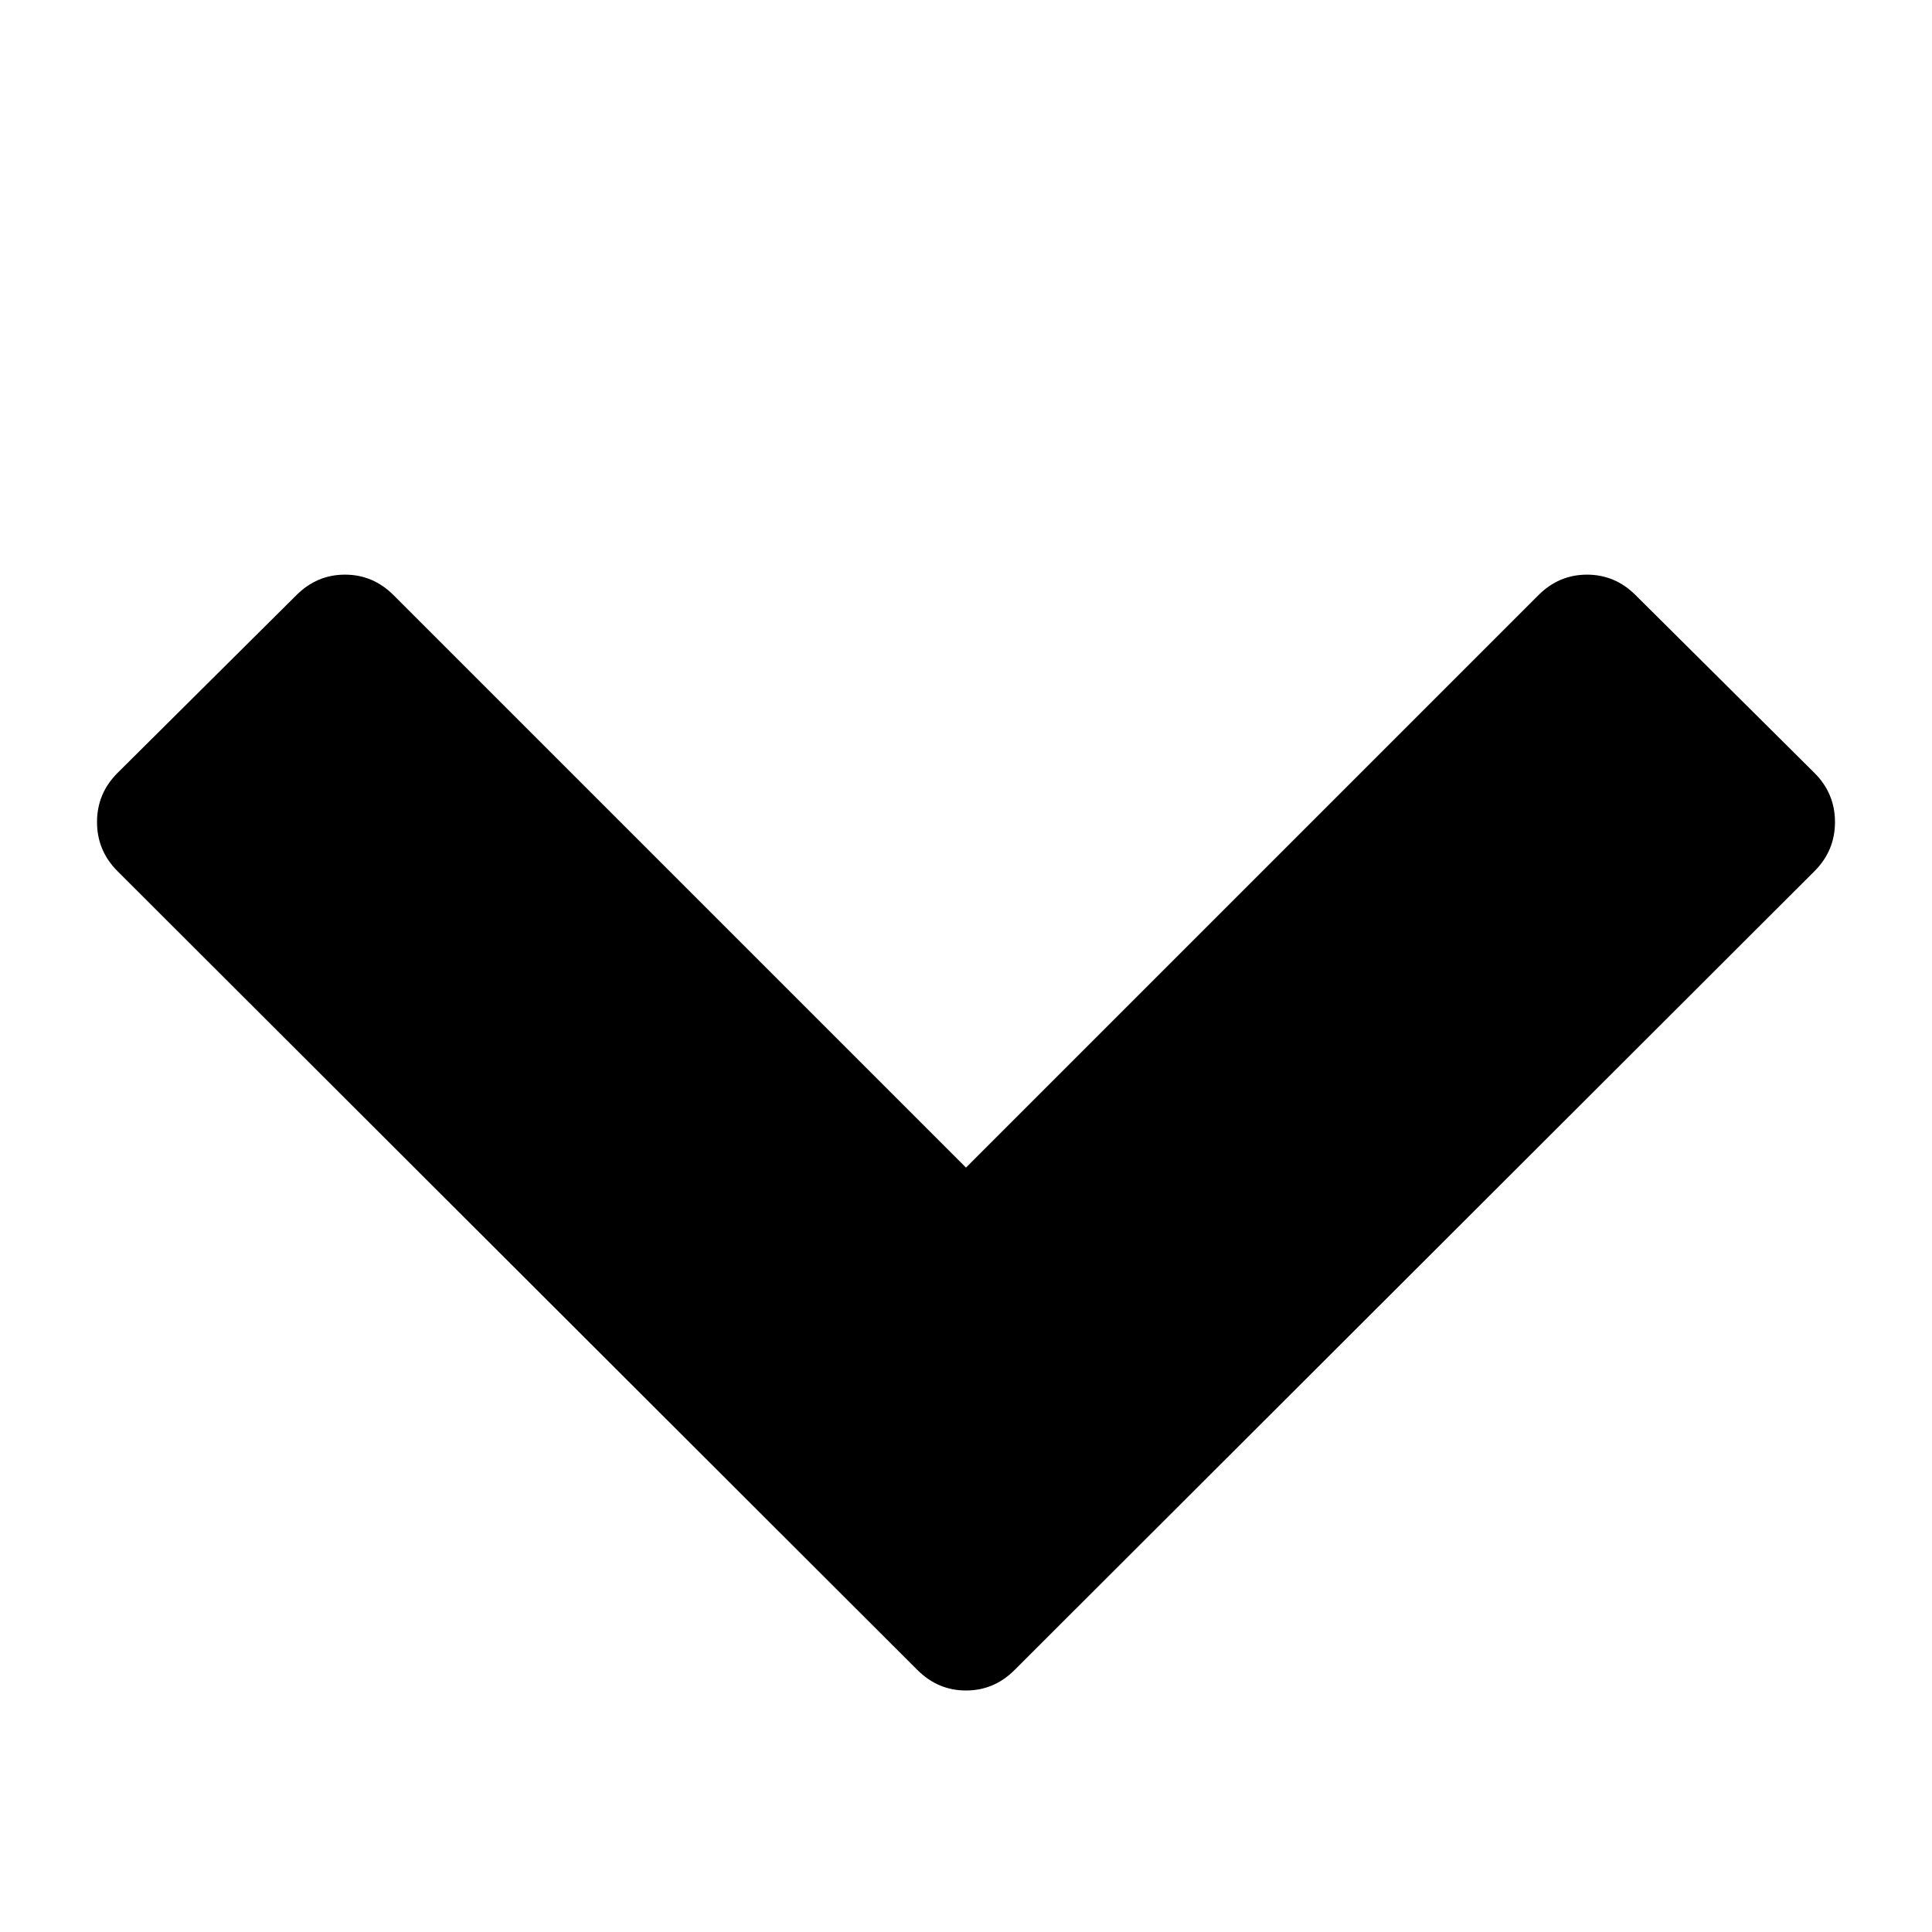
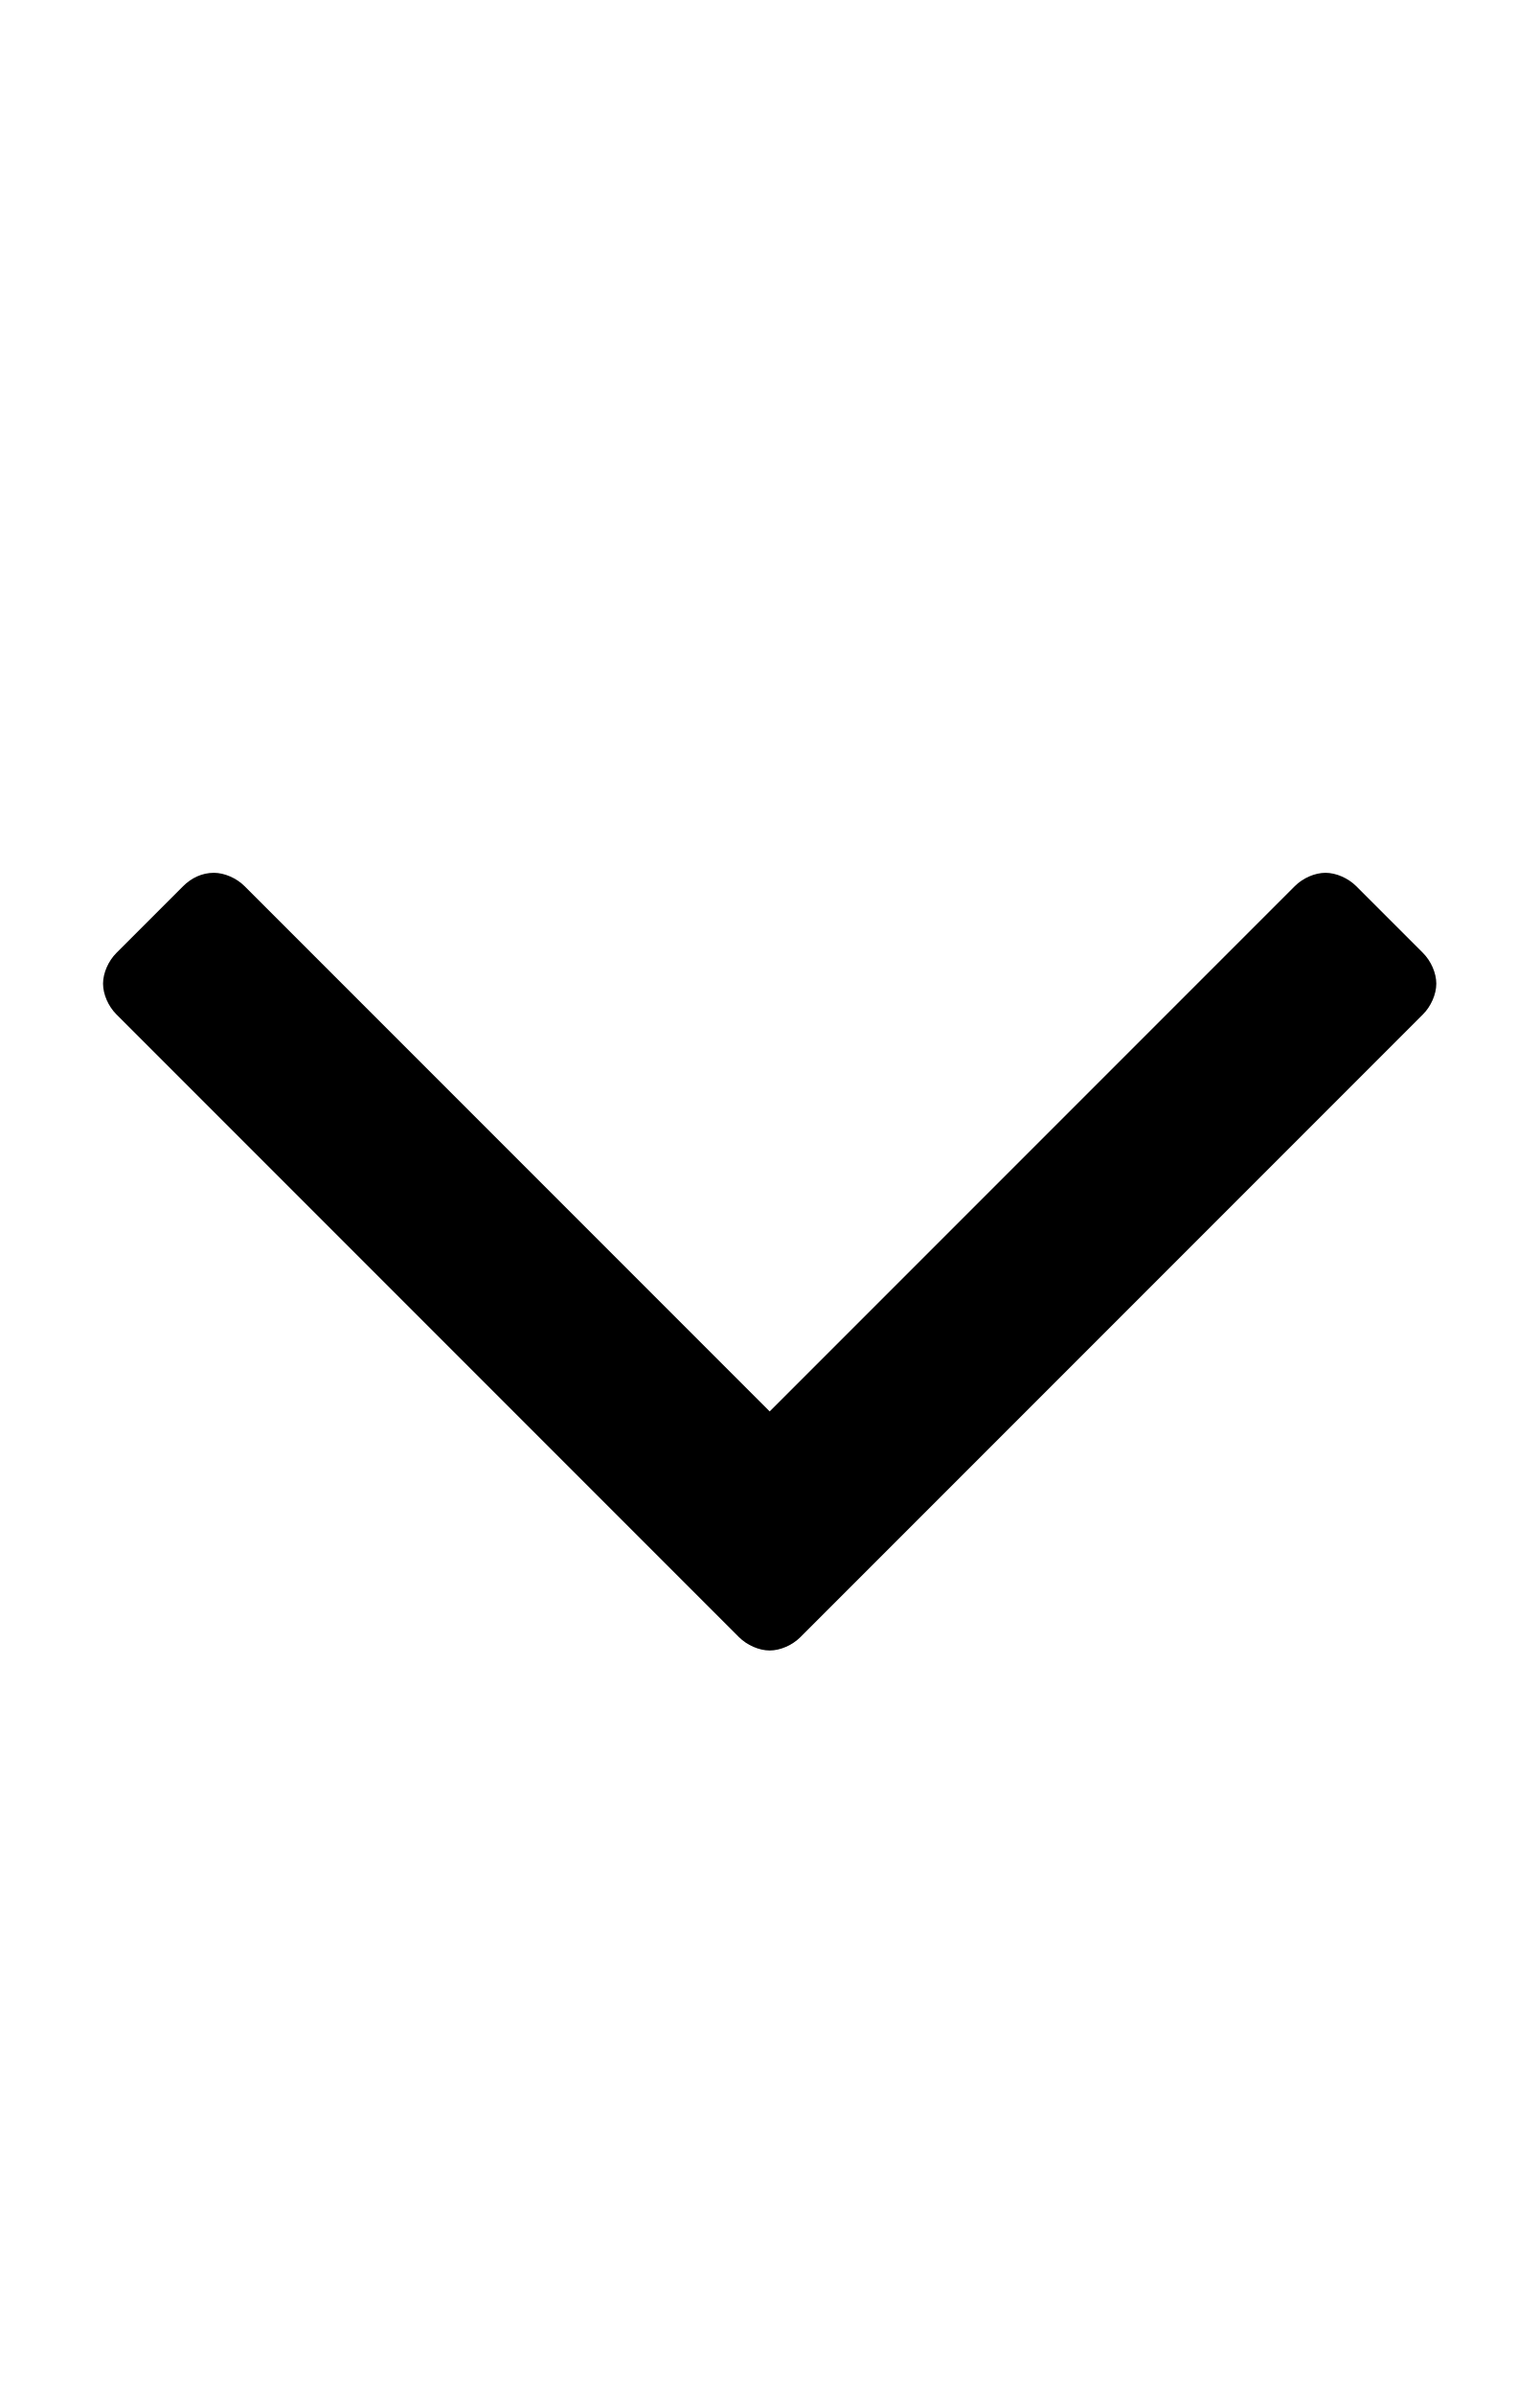
- <svg xmlns="http://www.w3.org/2000/svg" version="1.1" width="32" height="32" viewBox="0 0 32 32">
-   <path d="M30.054 14.429l-13.25 13.232q-0.339 0.339-0.804 0.339t-0.804-0.339l-13.25-13.232q-0.339-0.339-0.339-0.813t0.339-0.813l2.964-2.946q0.339-0.339 0.804-0.339t0.804 0.339l9.482 9.482 9.482-9.482q0.339-0.339 0.804-0.339t0.804 0.339l2.964 2.946q0.339 0.339 0.339 0.813t-0.339 0.813z" />
+ <svg xmlns="http://www.w3.org/2000/svg" version="1.1" width="18" height="28" viewBox="0 0 18 28">
+   <path d="M16.797 11.5c0 0.125-0.063 0.266-0.156 0.359l-7.281 7.281c-0.094 0.094-0.234 0.156-0.359 0.156s-0.266-0.063-0.359-0.156l-7.281-7.281c-0.094-0.094-0.156-0.234-0.156-0.359s0.063-0.266 0.156-0.359l0.781-0.781c0.094-0.094 0.219-0.156 0.359-0.156 0.125 0 0.266 0.063 0.359 0.156l6.141 6.141 6.141-6.141c0.094-0.094 0.234-0.156 0.359-0.156s0.266 0.063 0.359 0.156l0.781 0.781c0.094 0.094 0.156 0.234 0.156 0.359z" />
</svg>
